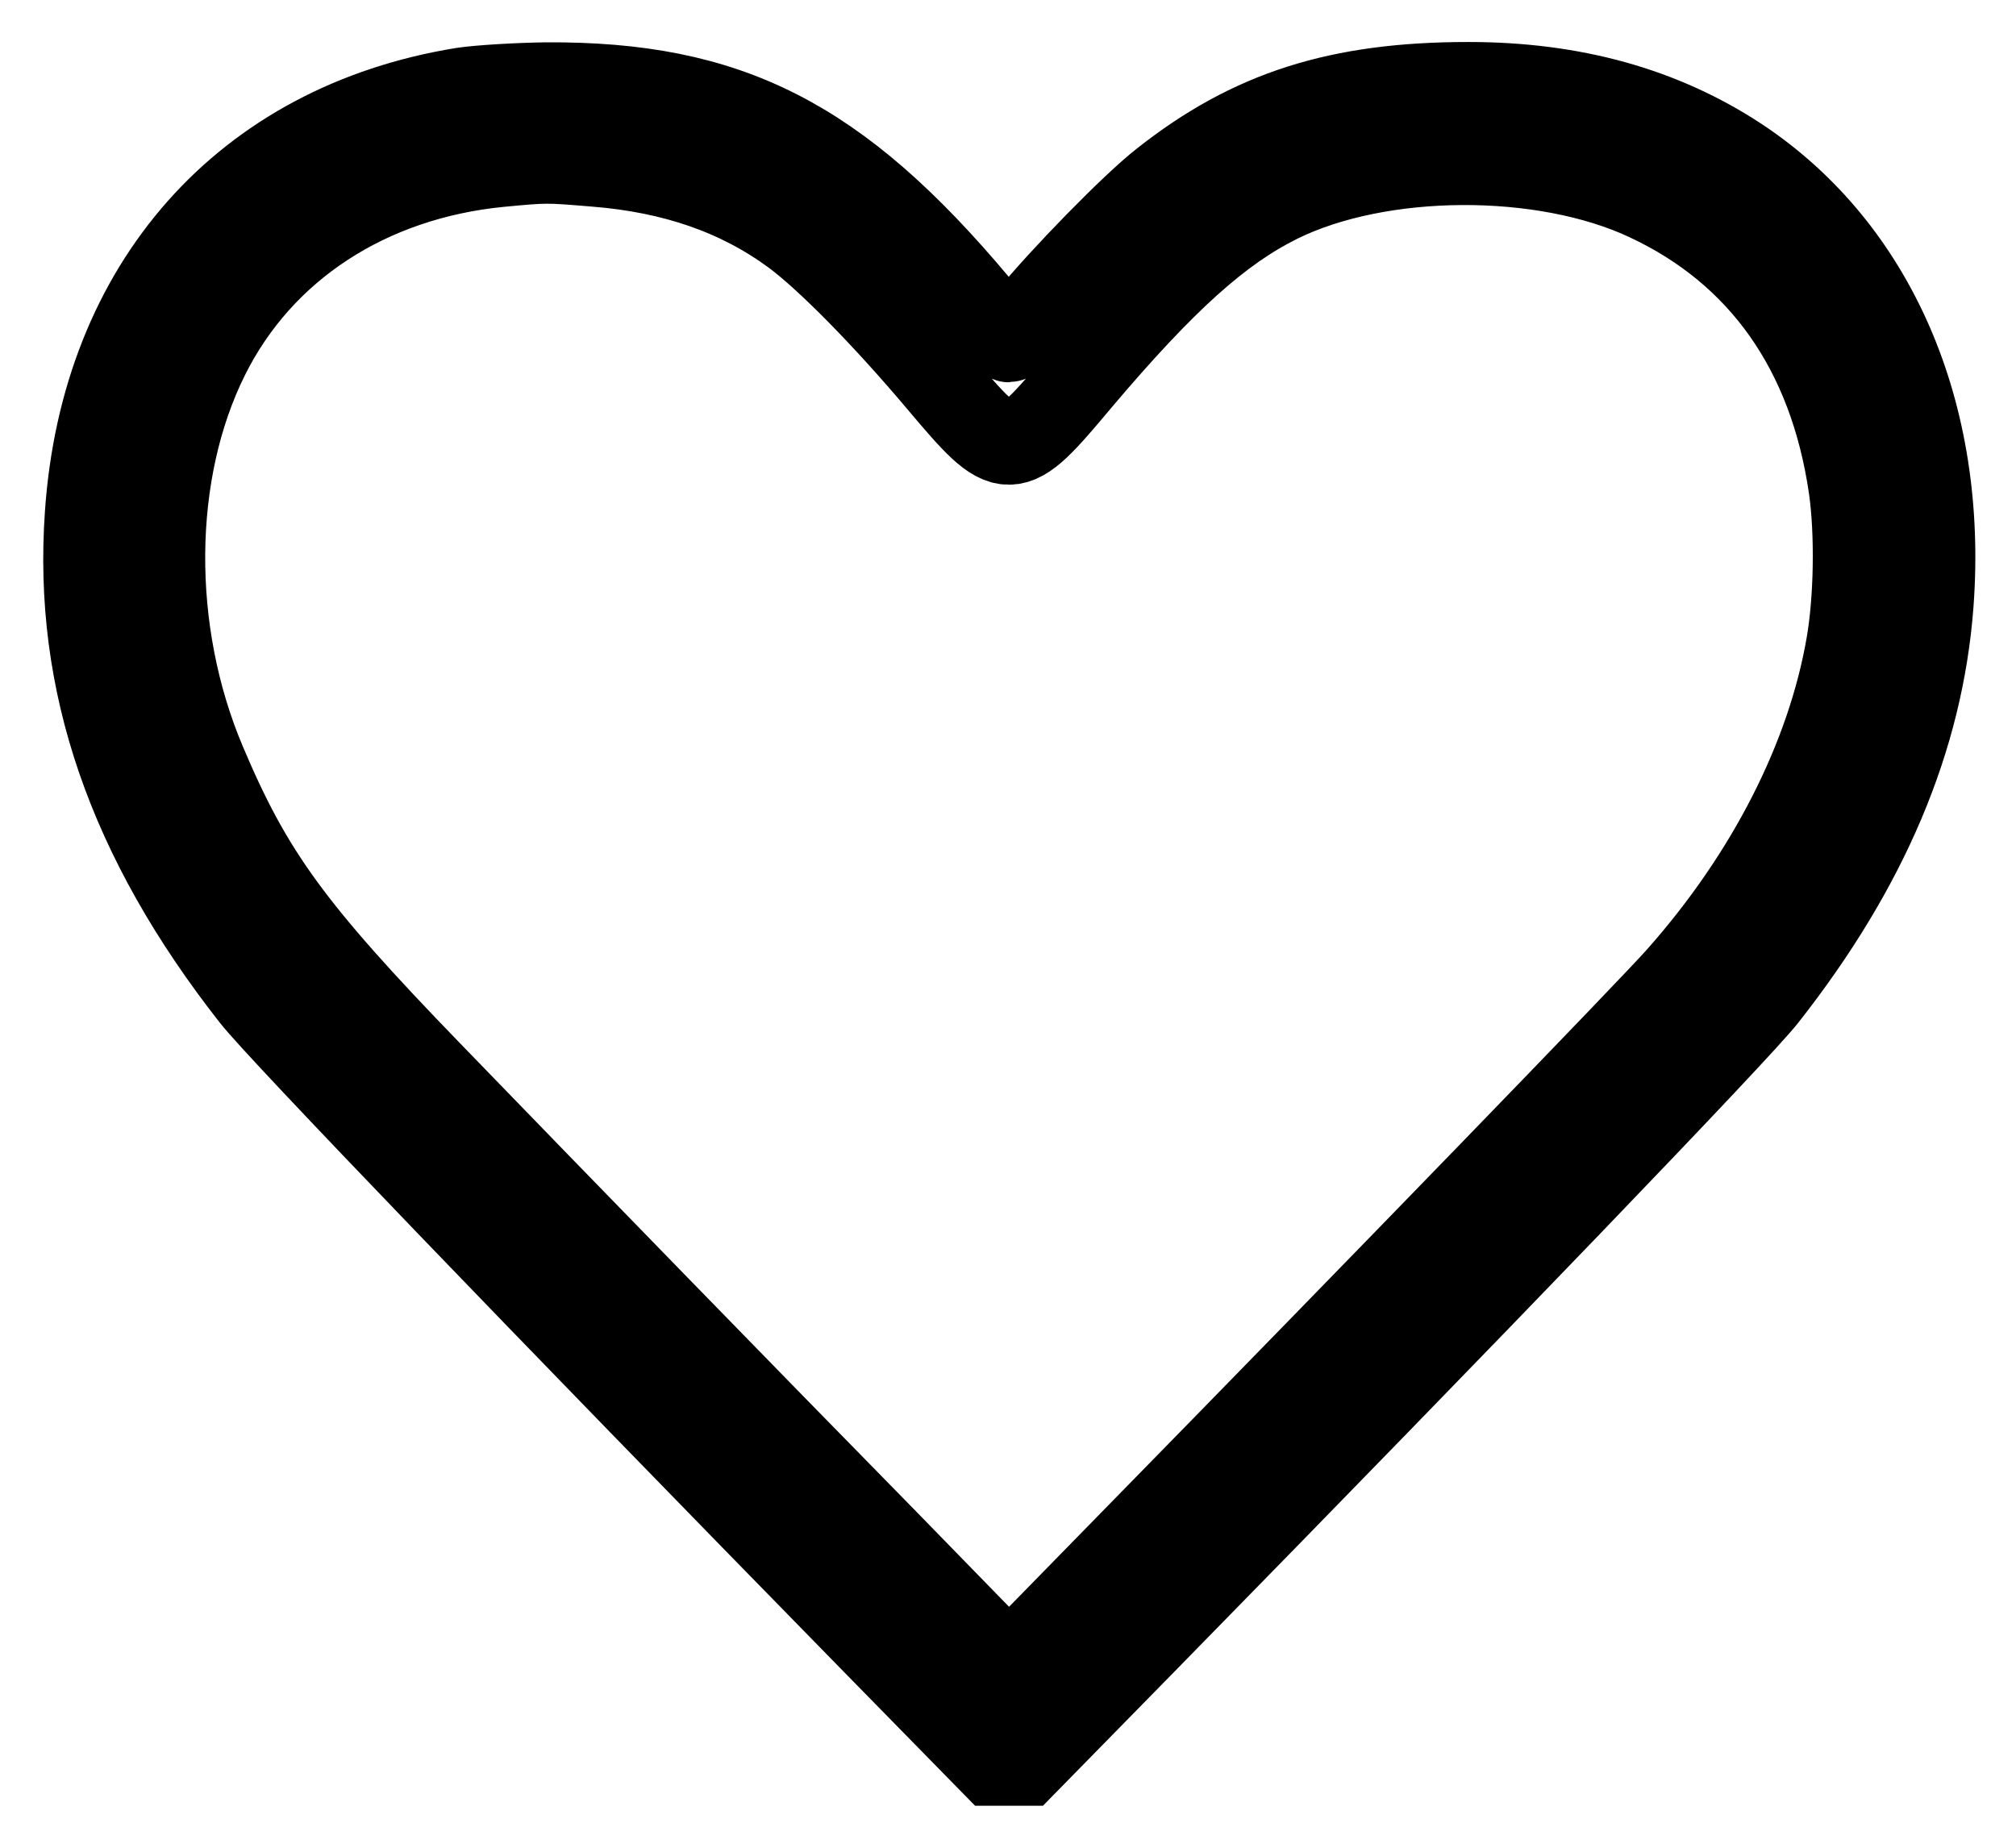
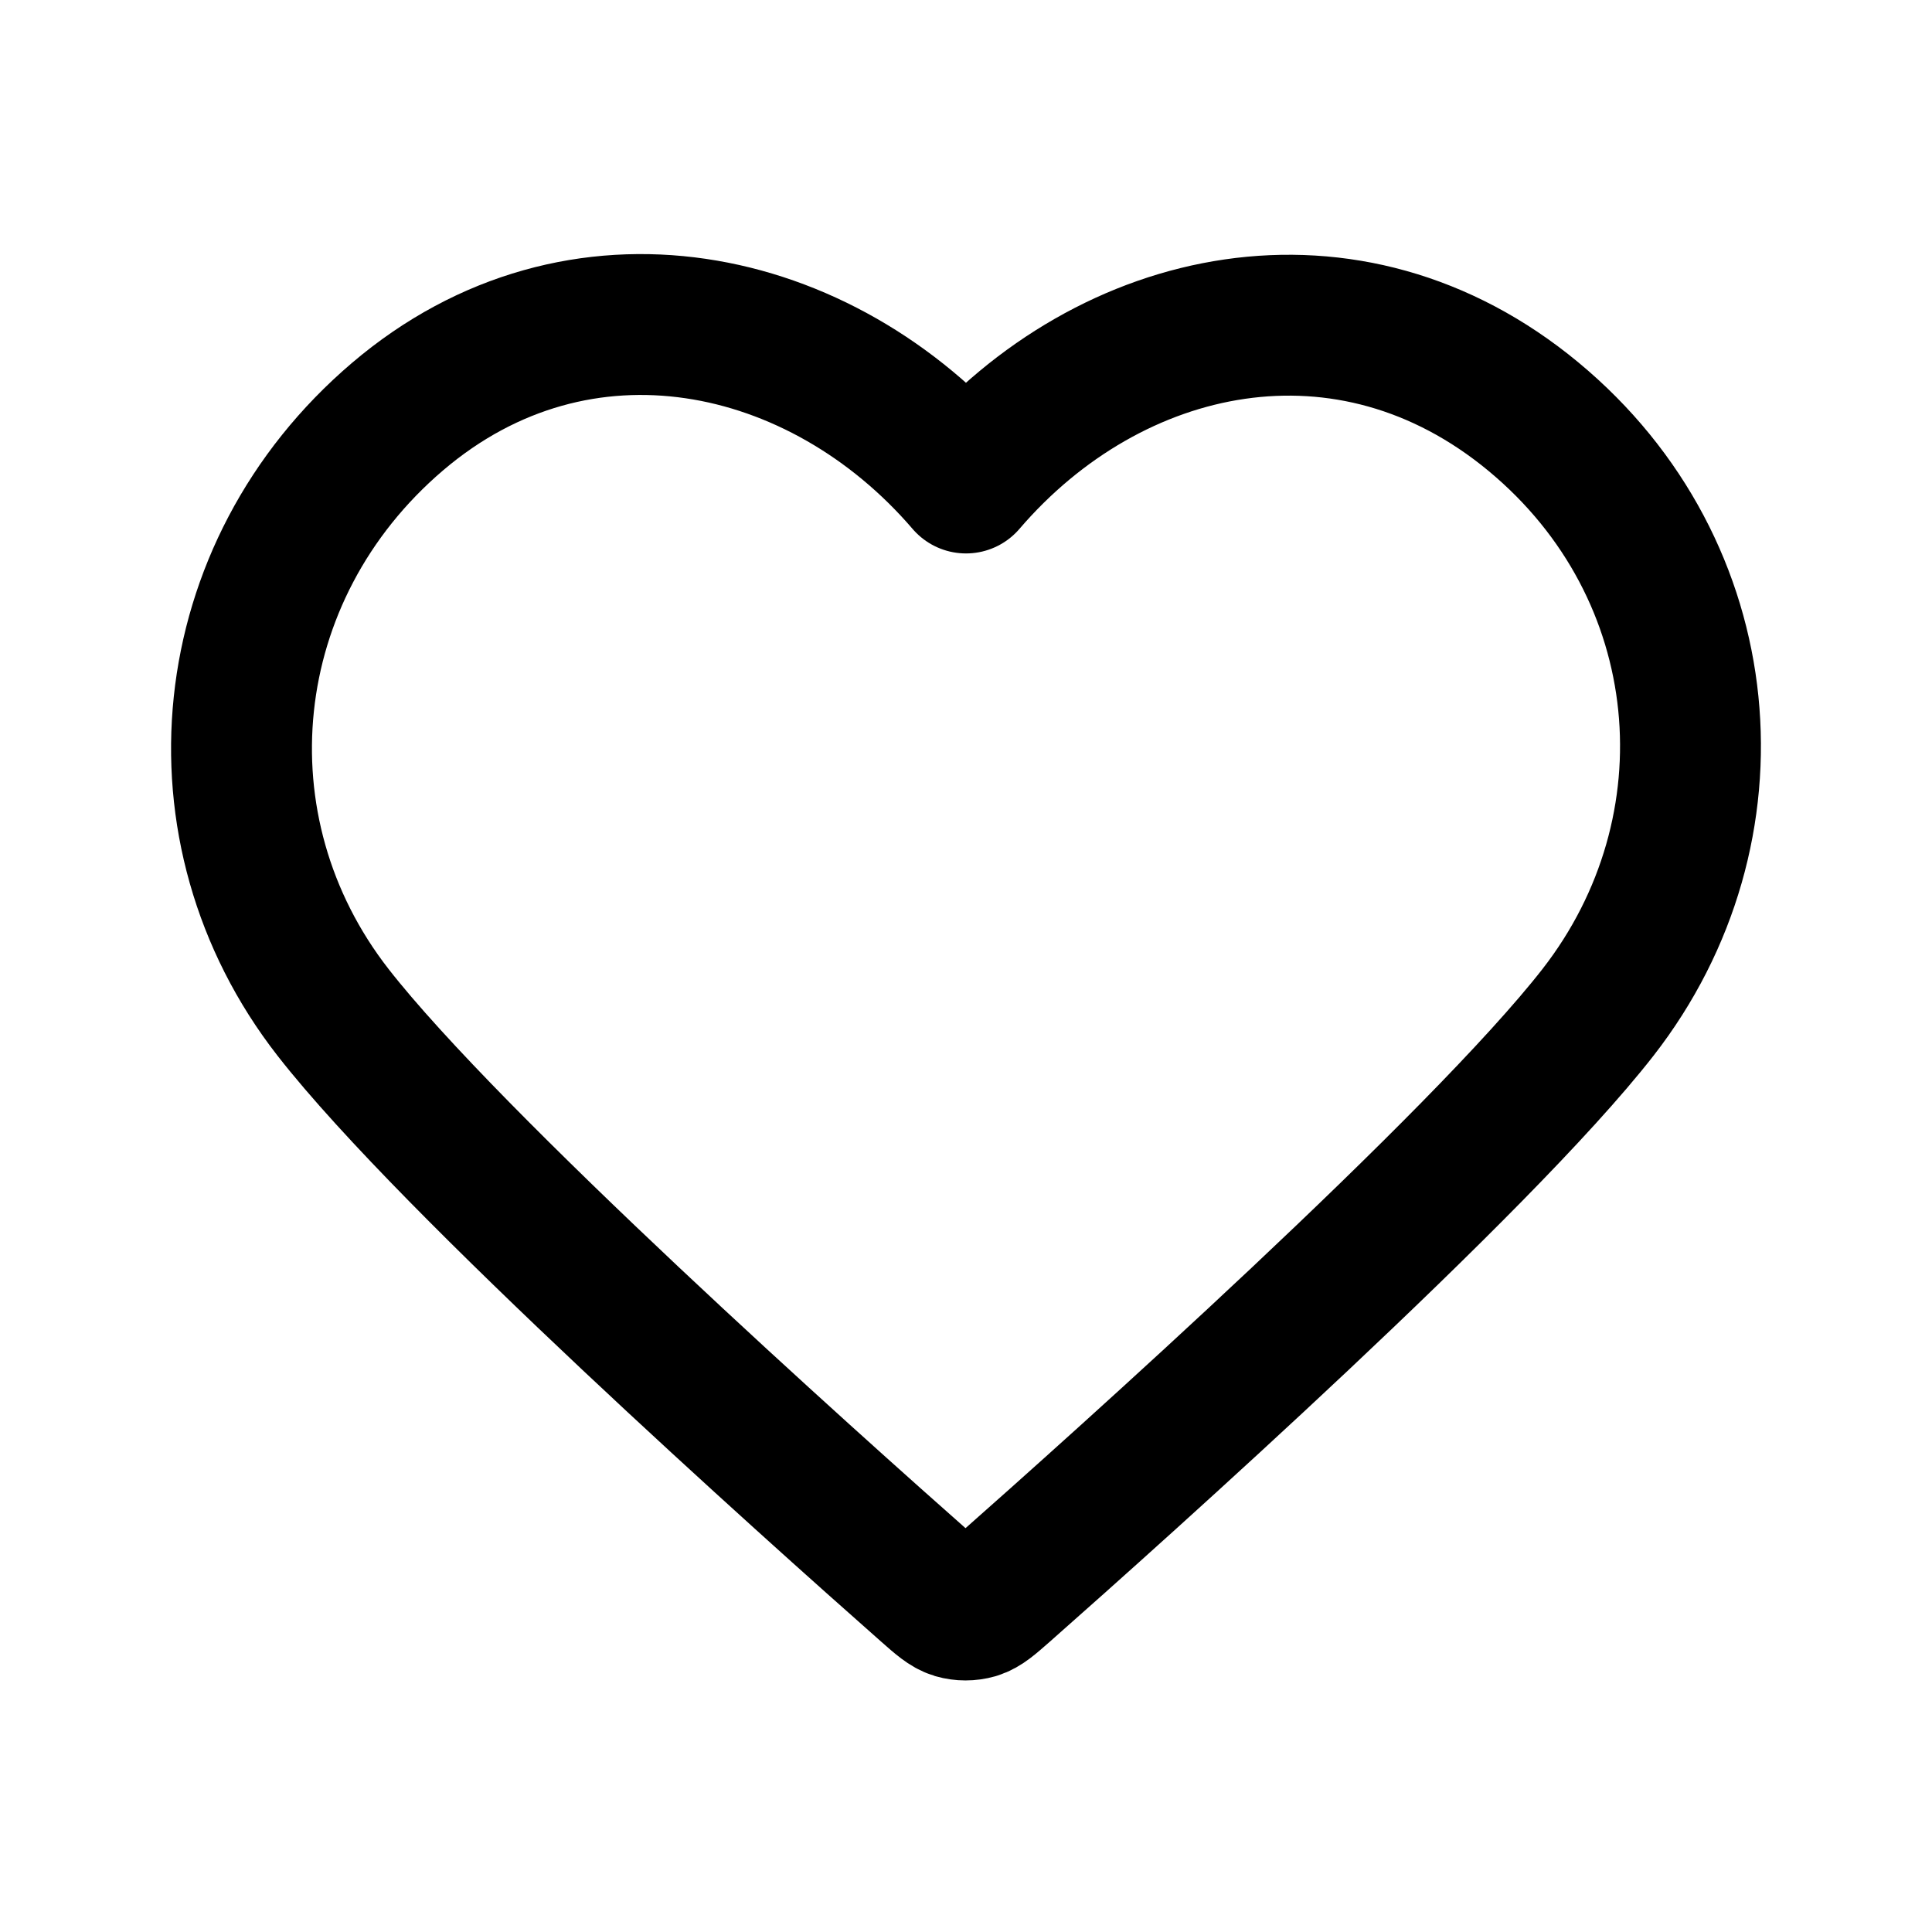
- <svg xmlns="http://www.w3.org/2000/svg" width="24" height="22" viewBox="0 0 24 22" fill="none">
-   <path d="M5.509 1.065C2.916 1.485 1.223 3.393 1.034 6.118C0.892 8.127 1.534 9.987 3.011 11.869C3.321 12.266 6.465 15.533 10.376 19.528L11.818 21H12.206L13.649 19.528C17.559 15.537 20.703 12.266 21.014 11.869C22.224 10.332 22.874 8.795 22.995 7.192C23.163 4.926 22.314 2.965 20.699 1.895C19.791 1.297 18.727 1 17.482 1C15.94 1 14.893 1.332 13.843 2.162C13.489 2.437 12.641 3.306 12.249 3.786C12.133 3.934 12.025 4.052 12.012 4.052C11.999 4.052 11.827 3.856 11.625 3.616C9.975 1.651 8.674 0.991 6.499 1.004C6.155 1.009 5.711 1.035 5.509 1.065ZM7.081 1.961C8.024 2.035 8.799 2.306 9.45 2.786C9.854 3.087 10.526 3.769 11.181 4.546C11.999 5.515 12.025 5.515 12.848 4.533C13.86 3.336 14.527 2.738 15.225 2.393C16.431 1.799 18.373 1.79 19.61 2.371C20.966 3.004 21.793 4.179 22.03 5.803C22.108 6.345 22.095 7.14 22 7.681C21.767 9.026 21.052 10.428 19.984 11.633C19.678 11.982 16.444 15.319 13.425 18.402L12.012 19.847L10.561 18.358C8.868 16.633 6.68 14.384 5.117 12.769C3.472 11.07 2.989 10.406 2.429 9.079C1.766 7.511 1.783 5.62 2.468 4.245C3.11 2.952 4.385 2.118 5.952 1.965C6.504 1.913 6.504 1.913 7.081 1.961Z" stroke="black" />
+ <svg xmlns="http://www.w3.org/2000/svg" width="64px" height="64px" viewBox="0 0 24 24" fill="none">
+   <g id="SVGRepo_bgCarrier" stroke-width="0" />
+   <g id="SVGRepo_tracerCarrier" stroke-linecap="round" stroke-linejoin="round" />
+   <g id="SVGRepo_iconCarrier">
+     <path fill-rule="evenodd" clip-rule="evenodd" d="M12 6C10.201 3.903 7.194 3.255 4.939 5.175C2.685 7.096 2.367 10.306 4.138 12.577C5.61 14.465 10.065 18.448 11.525 19.737C11.688 19.881 11.77 19.953 11.865 19.982C11.948 20.006 12.039 20.006 12.123 19.982C12.218 19.953 12.299 19.881 12.463 19.737C13.923 18.448 18.378 14.465 19.85 12.577C21.62 10.306 21.342 7.075 19.048 5.175C16.755 3.275 13.799 3.903 12 6Z" stroke="#000000" stroke-width="1.75" stroke-linecap="round" stroke-linejoin="round" />
+   </g>
</svg>
